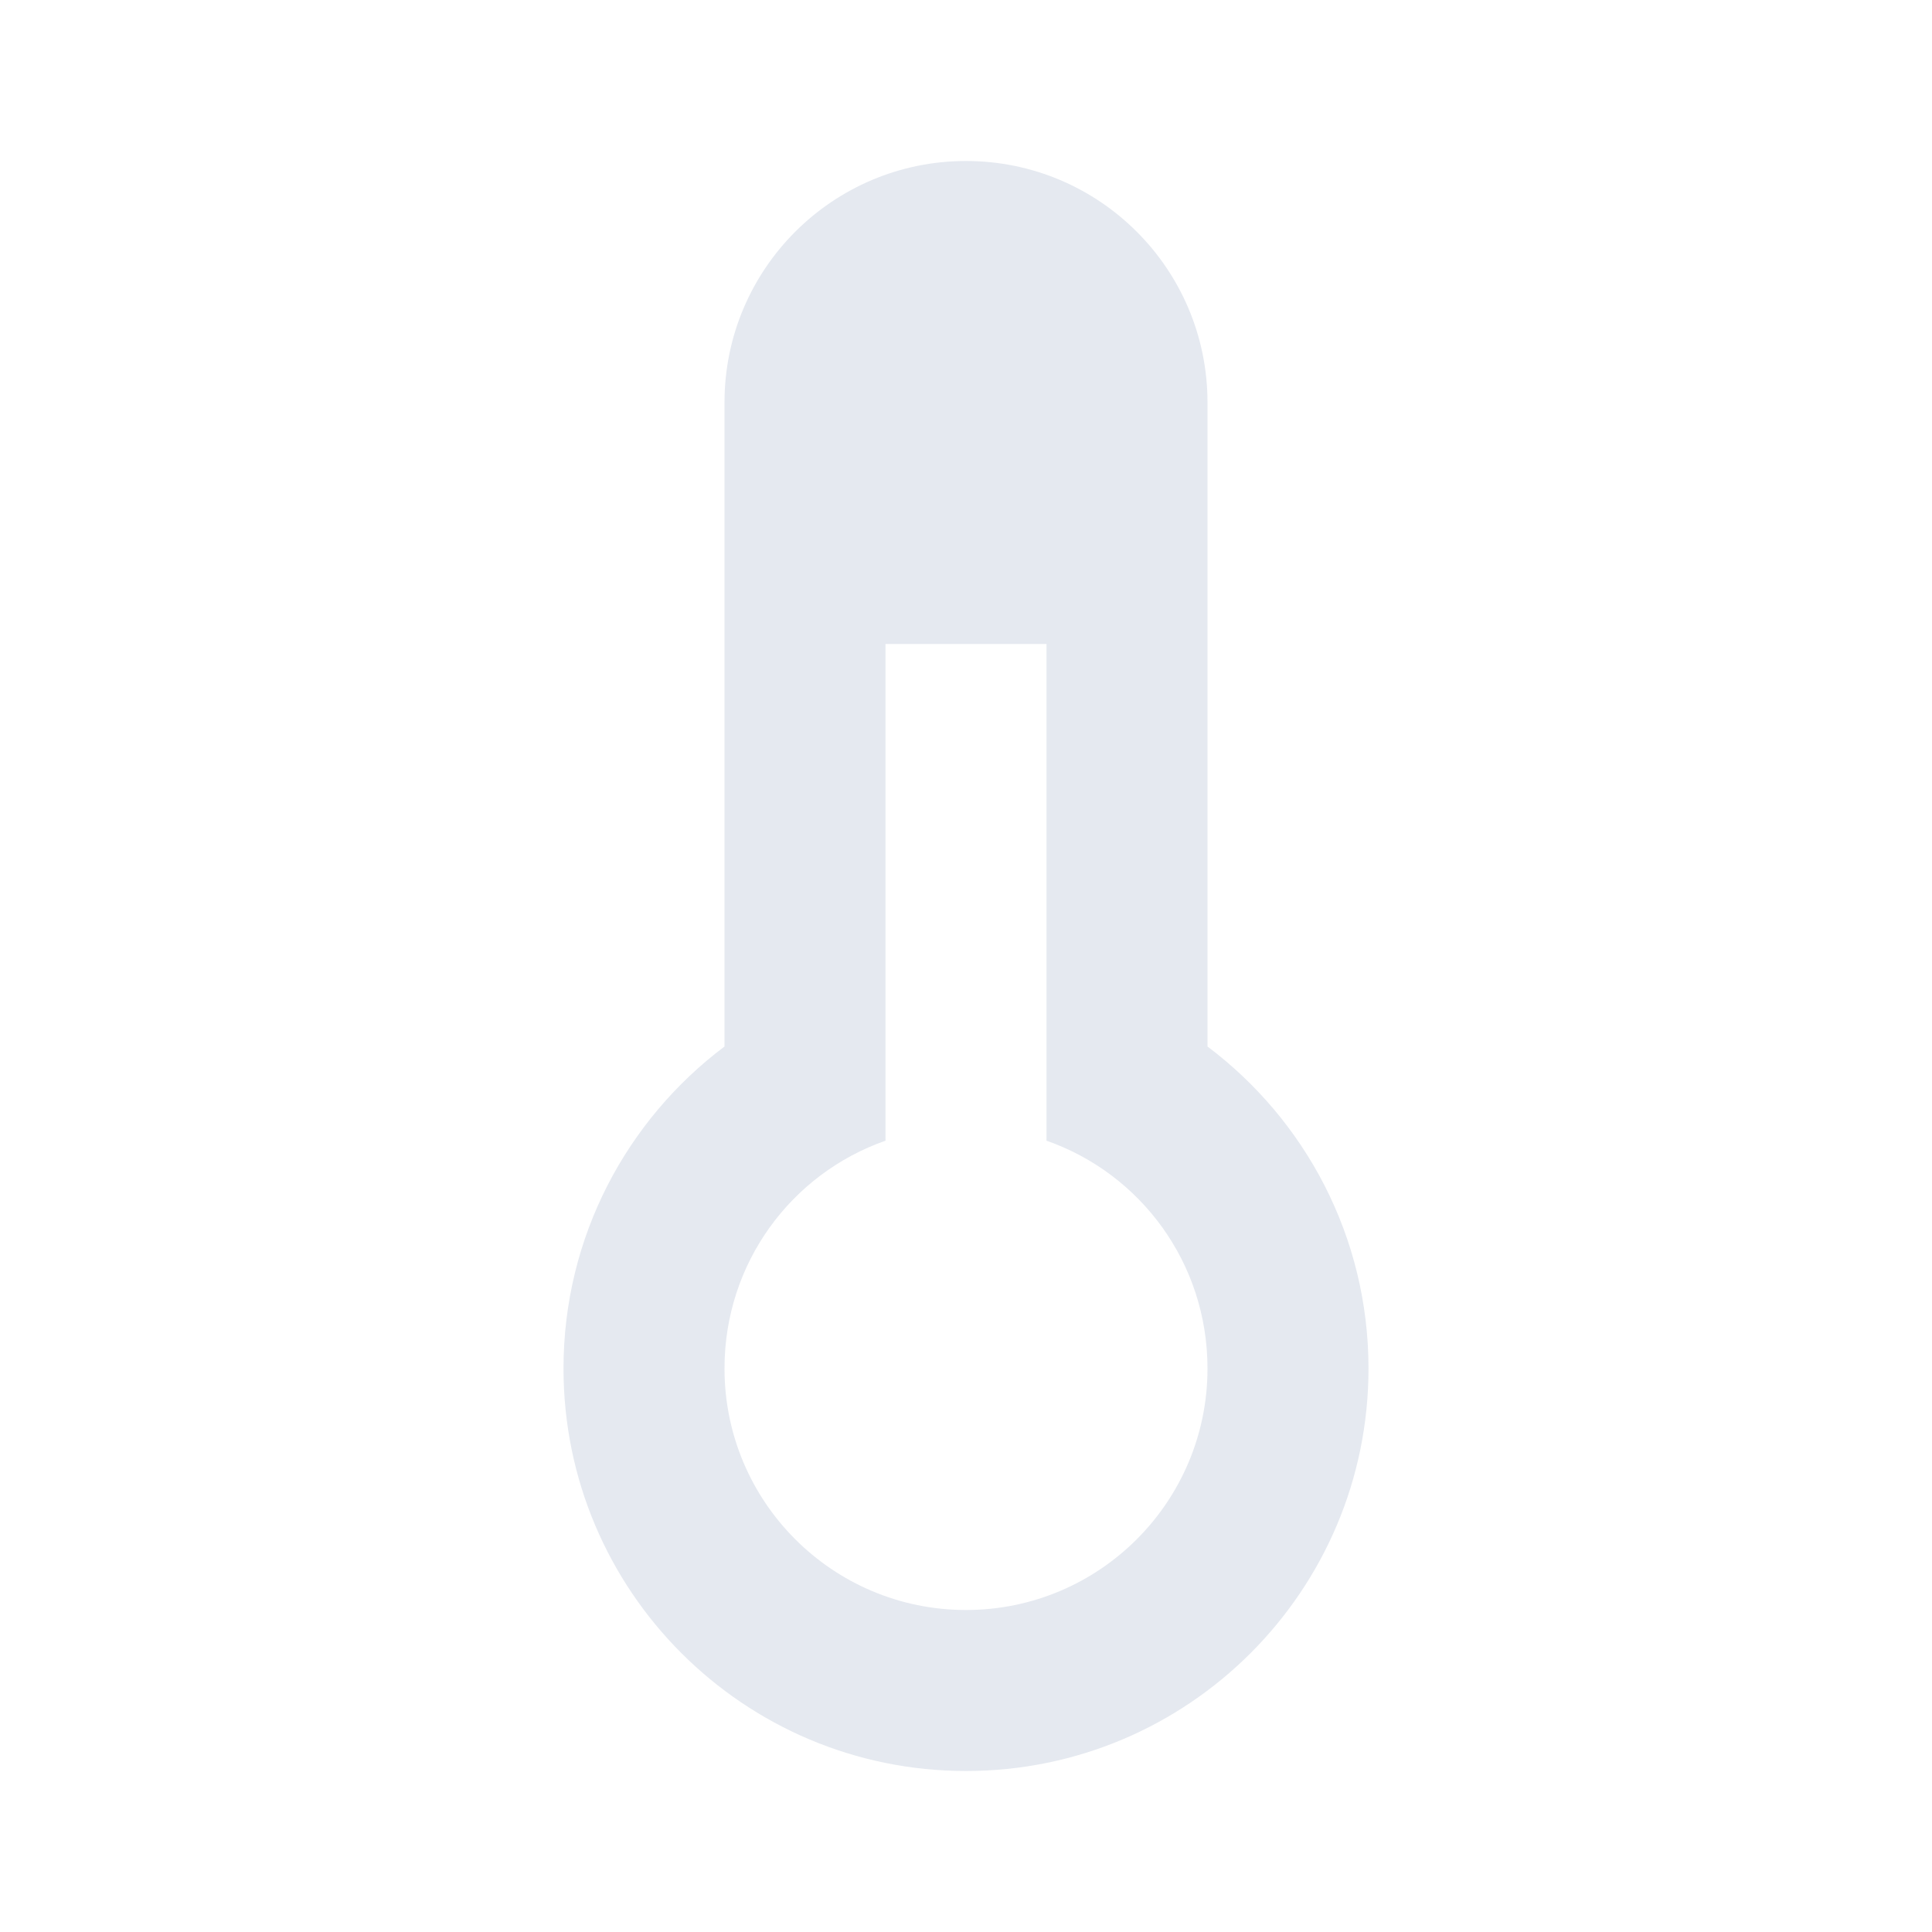
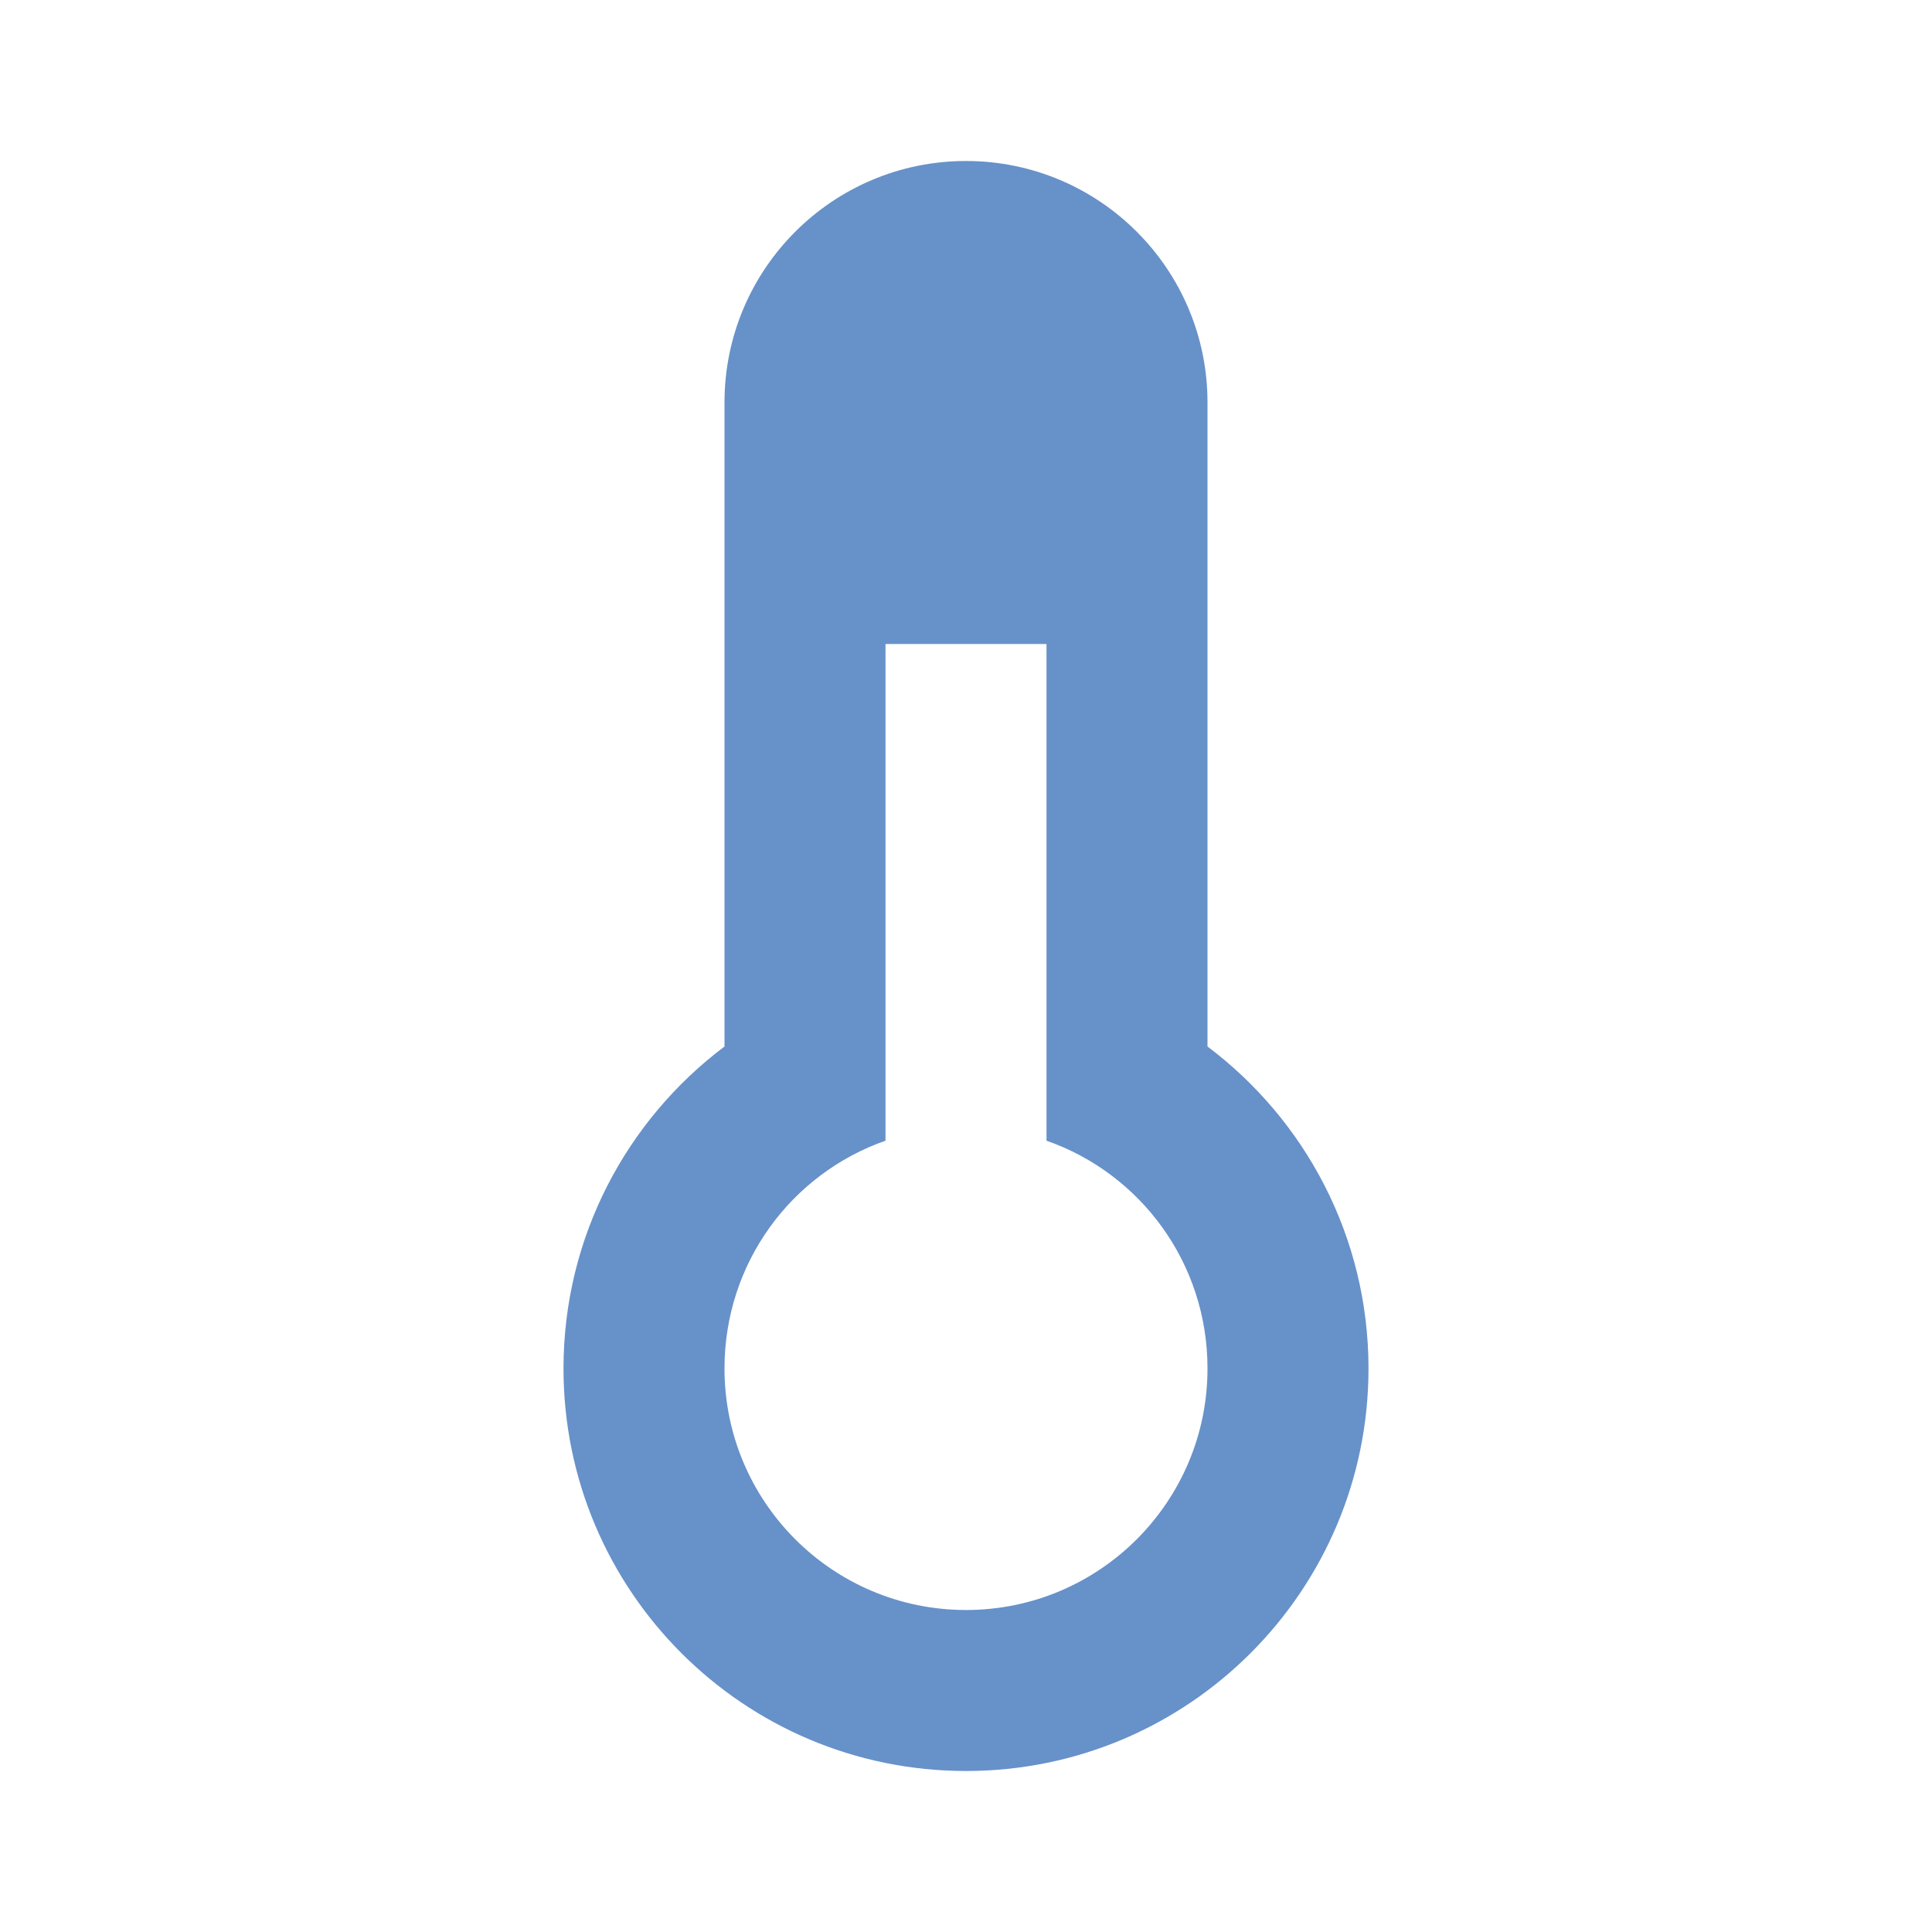
<svg xmlns="http://www.w3.org/2000/svg" version="1.1" width="240" height="240" viewBox="0 0 24 24">
-   <path fill="#e5e9f0" d="M17,17A5,5 0 0,1 12,22A5,5 0 0,1 7,17C7,15.36 7.79,13.91 9,13V5A3,3 0 0,1 12,2A3,3 0 0,1 15,5V13C16.21,13.91 17,15.36 17,17M11,8V14.17C9.83,14.58 9,15.69 9,17A3,3 0 0,0 12,20A3,3 0 0,0 15,17C15,15.69 14.17,14.58 13,14.17V8H11Z" />
+   <path fill="#6791C9" d="M17,17A5,5 0 0,1 12,22A5,5 0 0,1 7,17C7,15.36 7.79,13.91 9,13V5A3,3 0 0,1 12,2A3,3 0 0,1 15,5V13C16.21,13.91 17,15.36 17,17M11,8V14.17C9.83,14.58 9,15.69 9,17A3,3 0 0,0 12,20A3,3 0 0,0 15,17C15,15.69 14.17,14.58 13,14.17V8H11Z" />
</svg>
